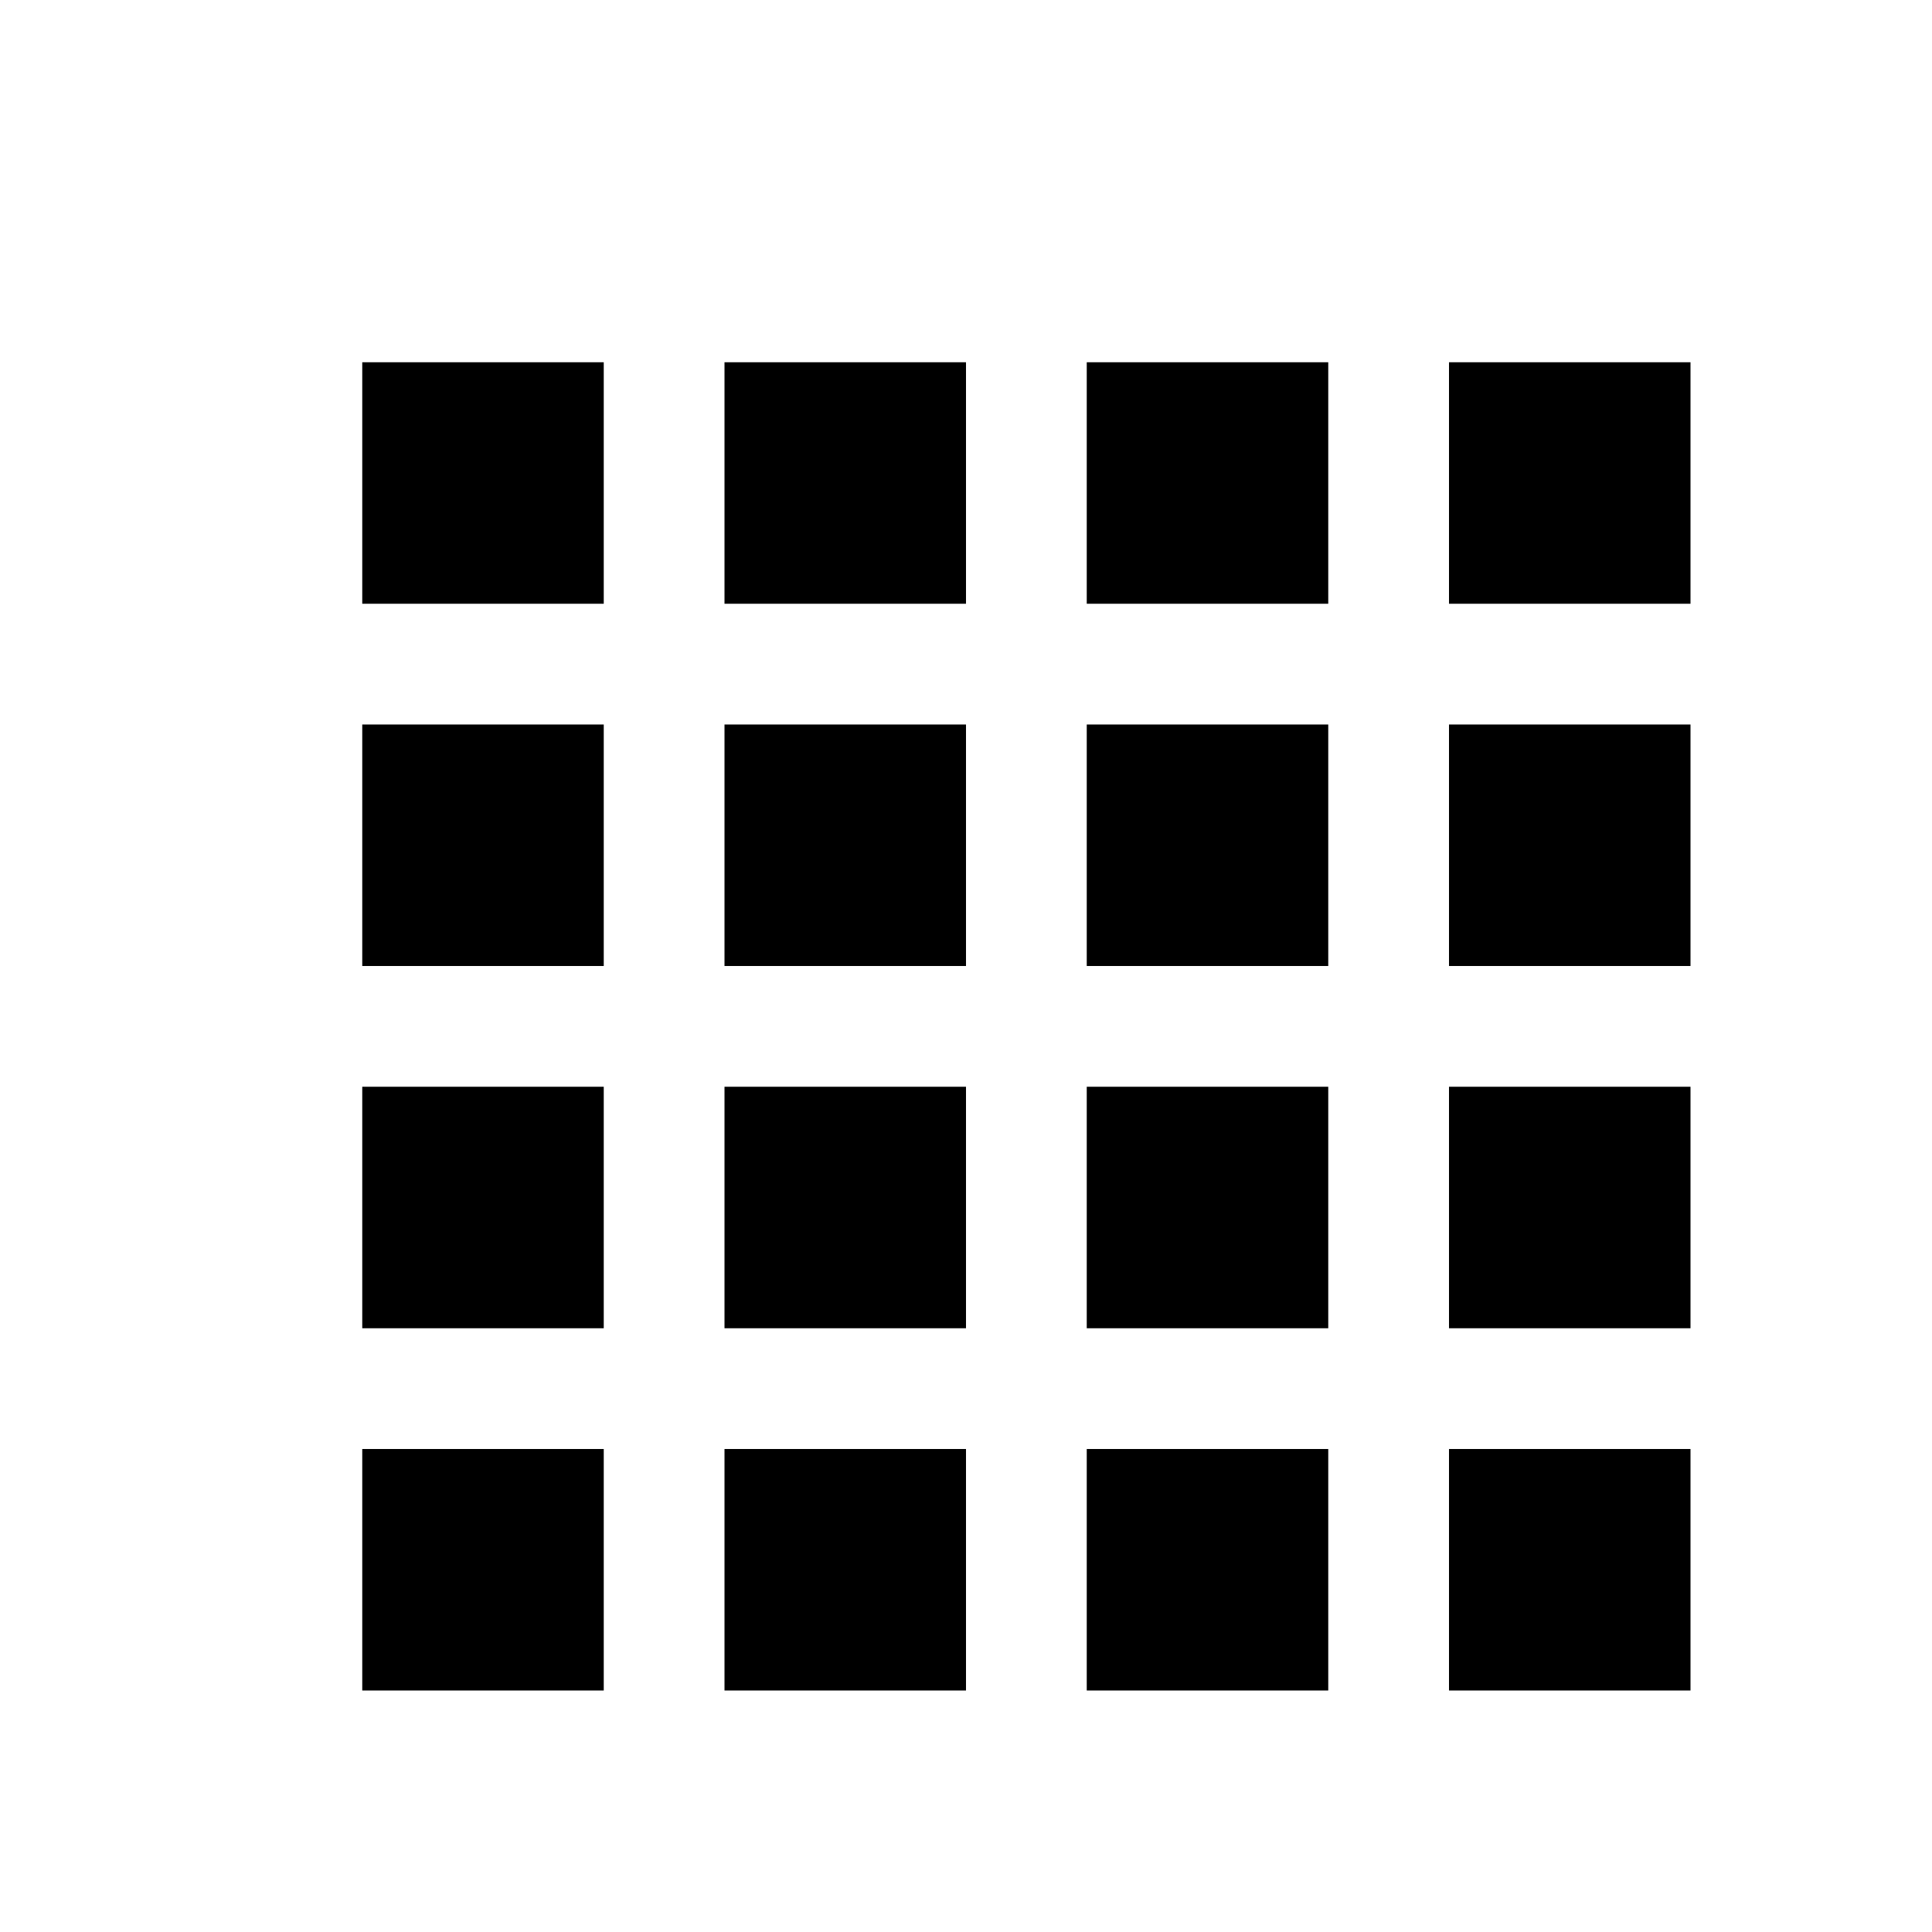
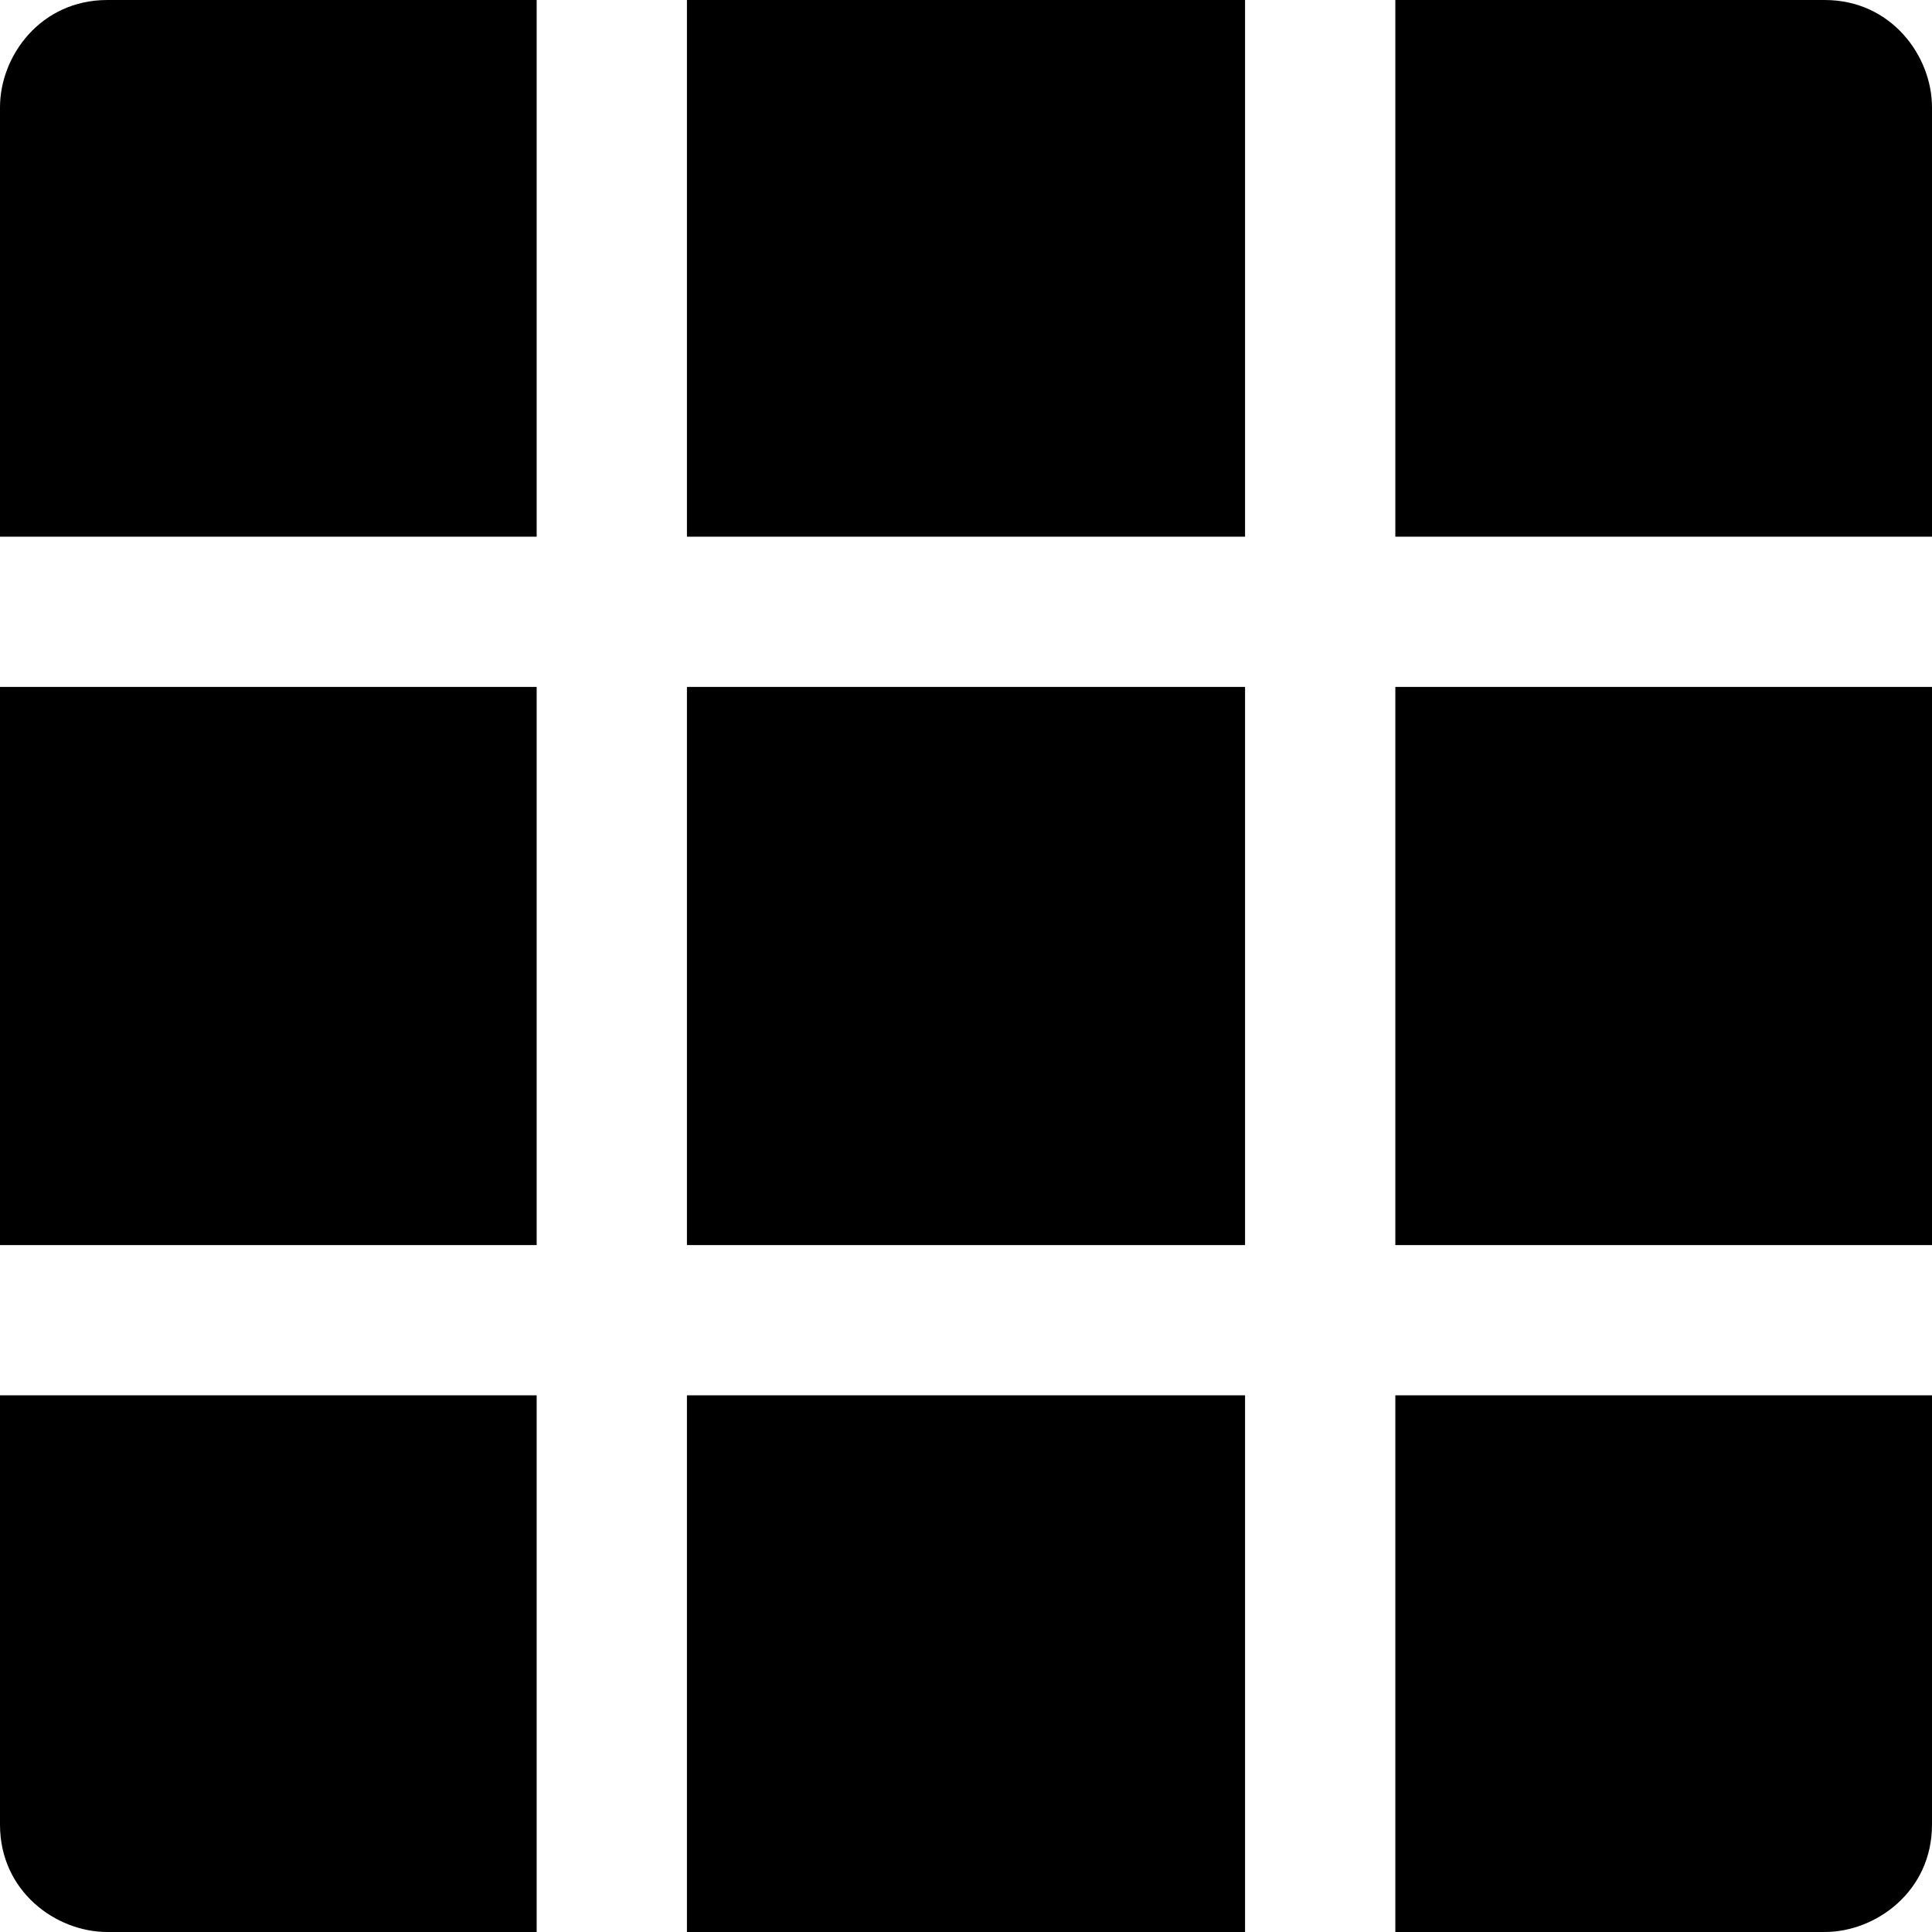
- <svg xmlns="http://www.w3.org/2000/svg" width="16" height="16" viewBox="0 0 16 16" fill="none">
-   <rect x="3" y="3" width="2" height="2" fill="currentColor" />
-   <rect x="6" y="3" width="2" height="2" fill="currentColor" />
-   <rect x="9" y="3" width="2" height="2" fill="currentColor" />
-   <rect x="12" y="3" width="2" height="2" fill="currentColor" />
-   <rect x="3" y="6" width="2" height="2" fill="currentColor" />
-   <rect x="6" y="6" width="2" height="2" fill="currentColor" />
-   <rect x="9" y="6" width="2" height="2" fill="currentColor" />
-   <rect x="12" y="6" width="2" height="2" fill="currentColor" />
-   <rect x="3" y="9" width="2" height="2" fill="currentColor" />
-   <rect x="6" y="9" width="2" height="2" fill="currentColor" />
-   <rect x="9" y="9" width="2" height="2" fill="currentColor" />
-   <rect x="12" y="9" width="2" height="2" fill="currentColor" />
-   <rect x="3" y="12" width="2" height="2" fill="currentColor" />
-   <rect x="6" y="12" width="2" height="2" fill="currentColor" />
-   <rect x="9" y="12" width="2" height="2" fill="currentColor" />
-   <rect x="12" y="12" width="2" height="2" fill="currentColor" />
+ <svg xmlns="http://www.w3.org/2000/svg" width="18" height="18" viewBox="0 0 18 18">
+   <path d="M5 13H0V17C0 17.621 0.52 18 1 18H5V13ZM11.6 18V13H6.4V18H11.6ZM18 13H13V18H17C17.478 18 18 17.621 18 17V13ZM18 11.6V6.4H13V11.6H18ZM0 6.4V11.6H5V6.4H0ZM11.6 6.4H6.4V11.6H11.6V6.4ZM13 0V5H18V1C18 0.522 17.621 0 17 0H13ZM5 5V0H1C0.38 0 0 0.519 0 1V5H5ZM11.6 0H6.4V5H11.6V0Z" fill="currentColor" />
</svg>
